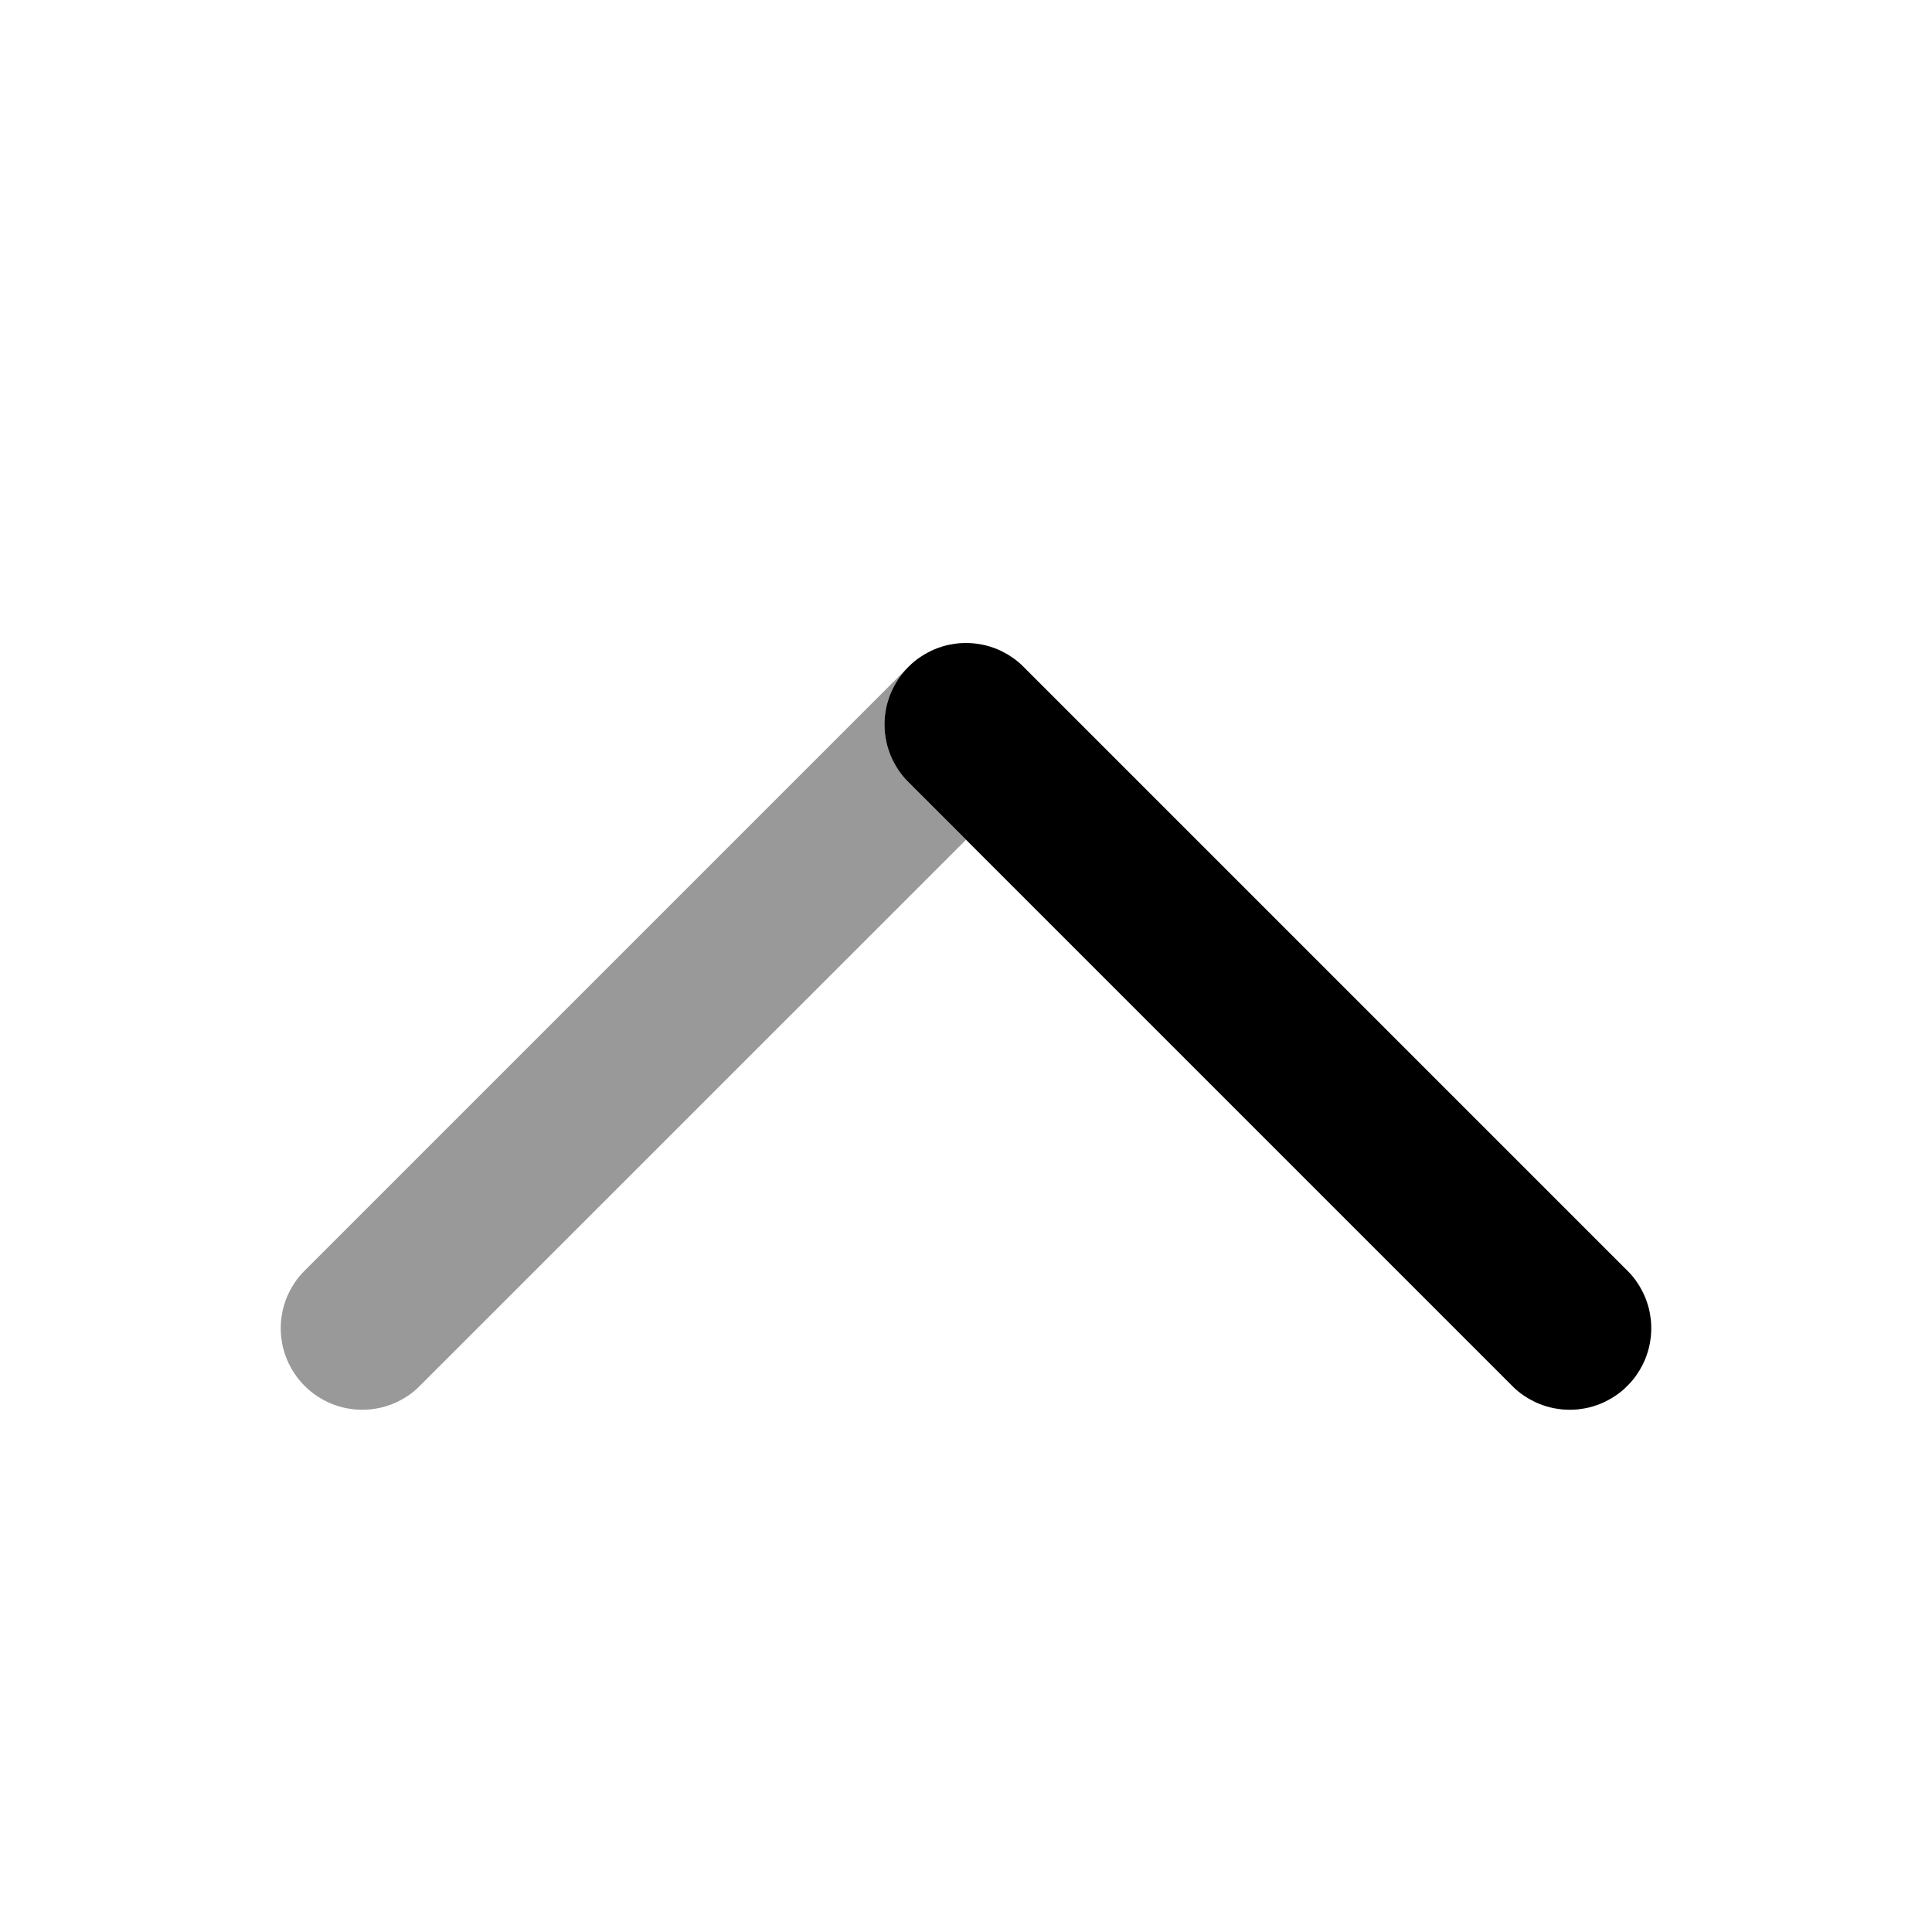
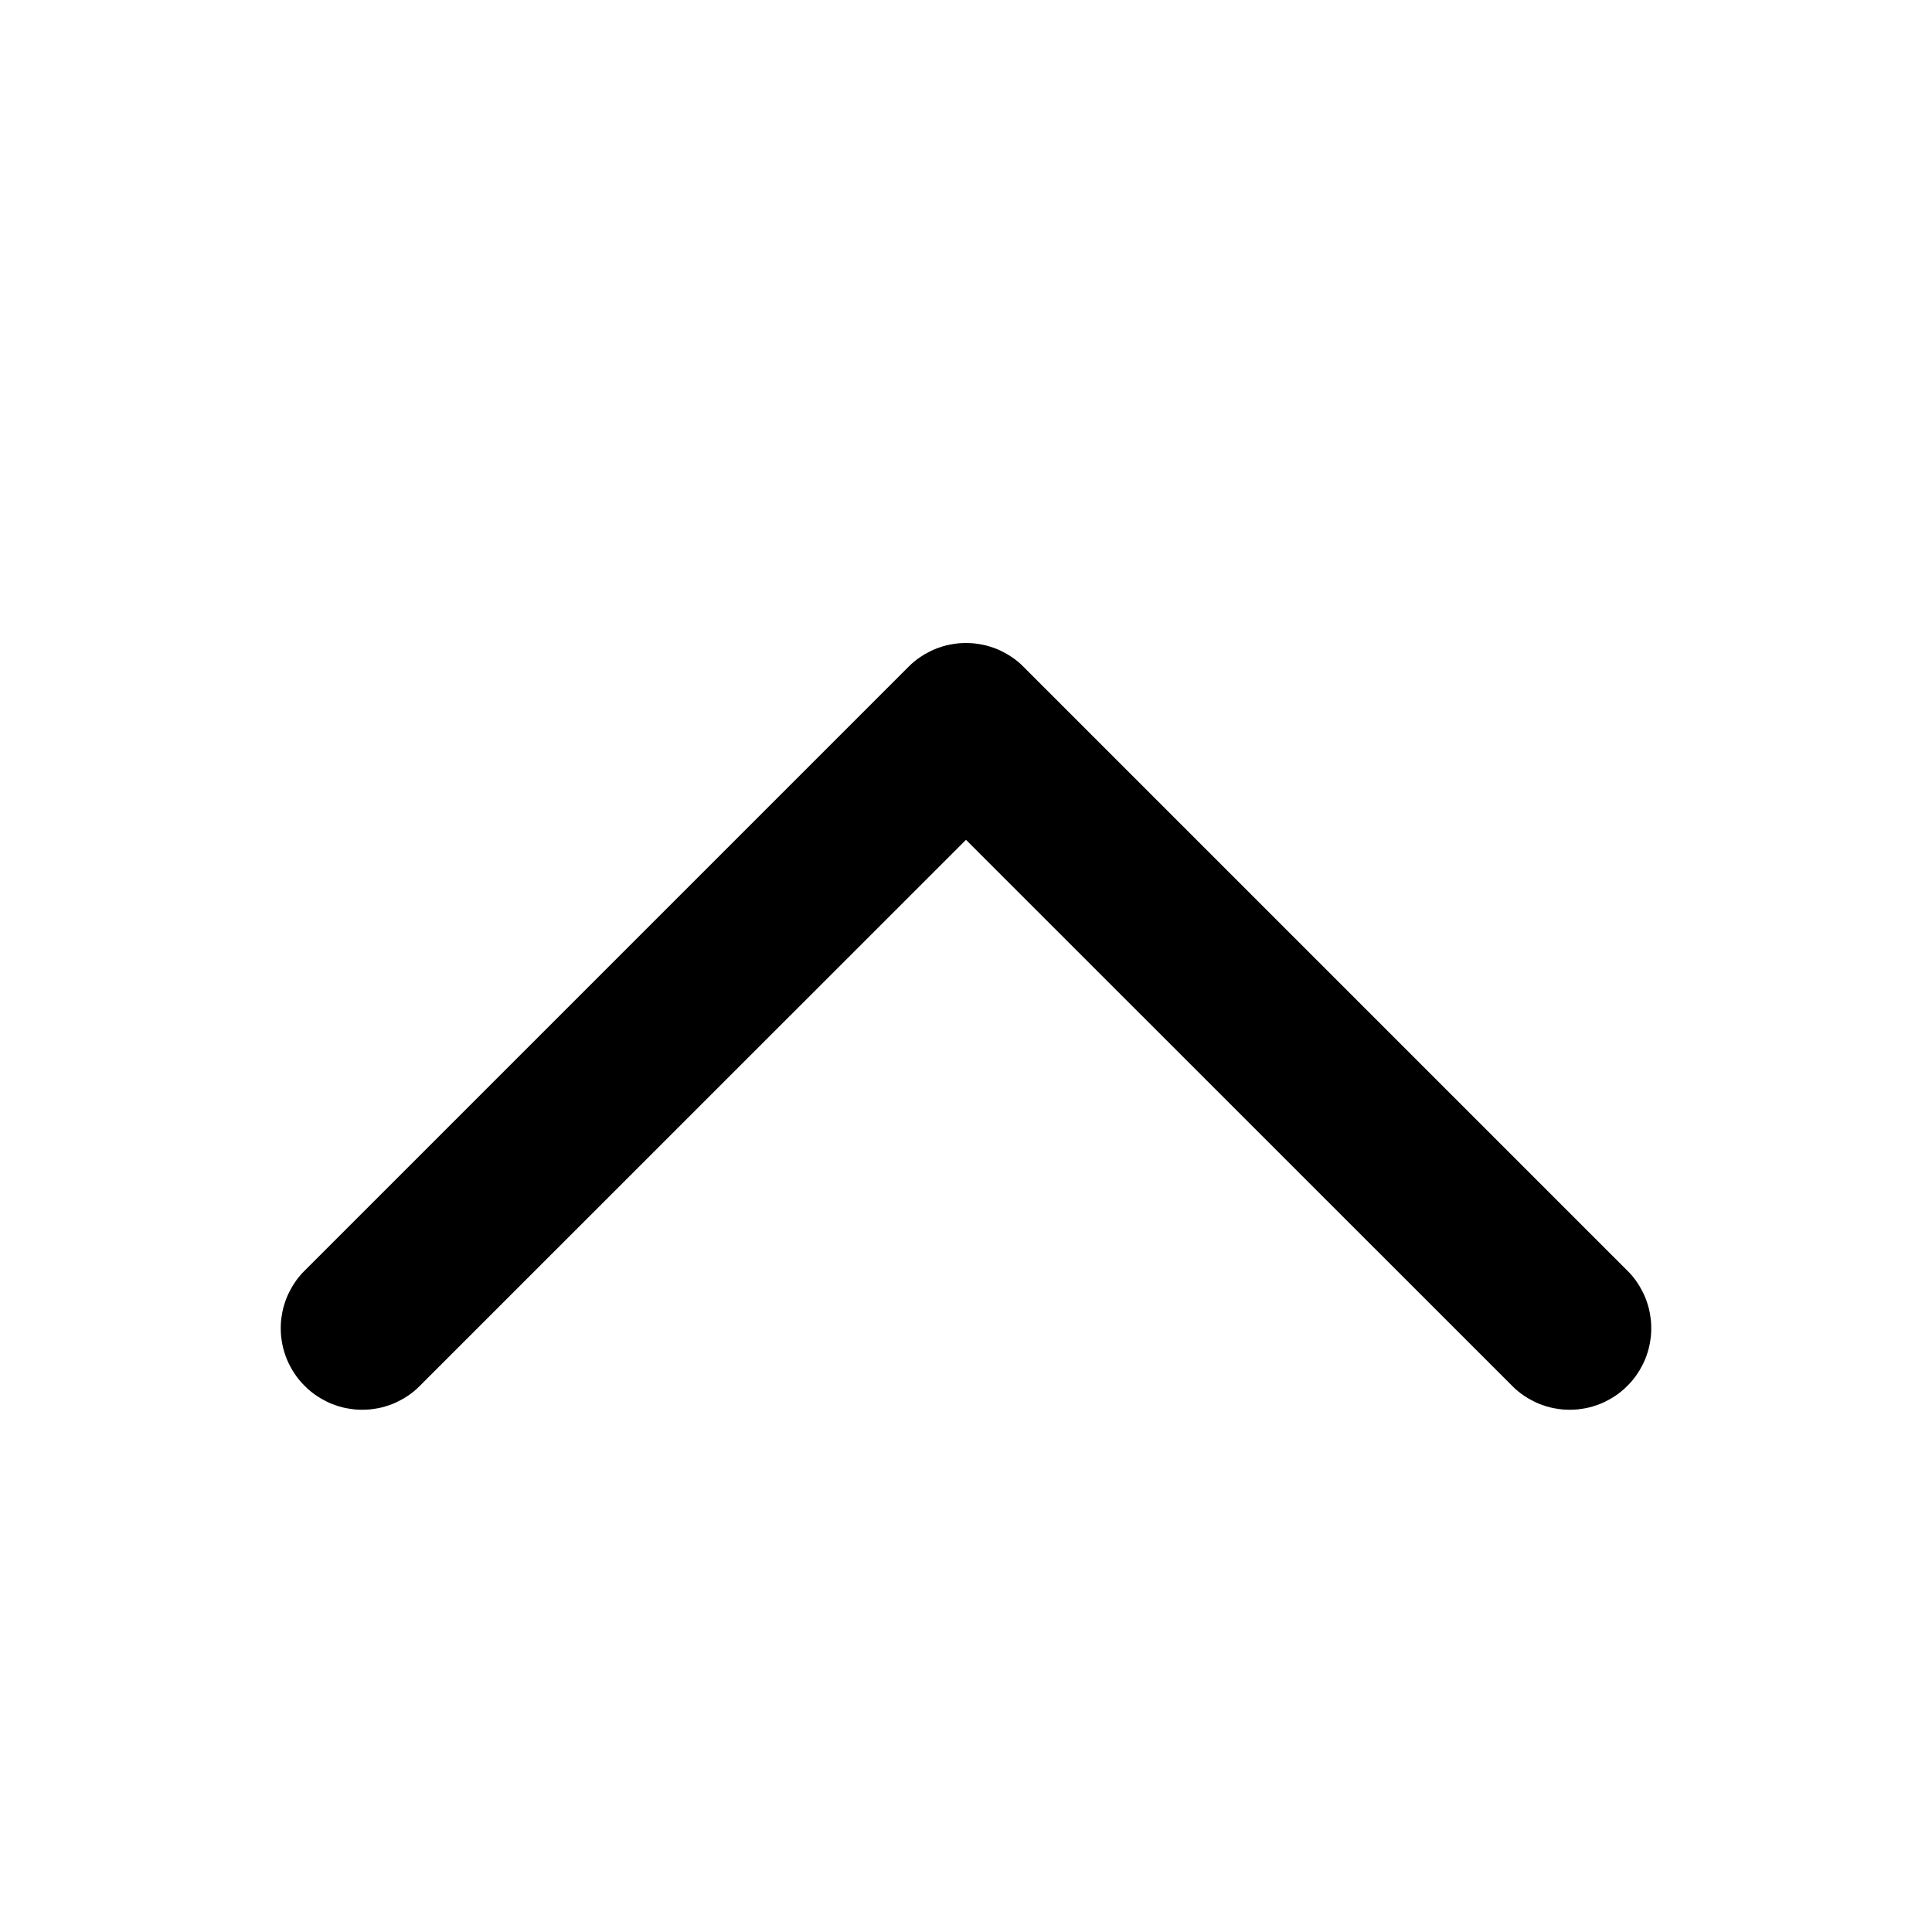
<svg xmlns="http://www.w3.org/2000/svg" fill="none" viewBox="0 0 16 16">
-   <path d="M2.523 10.523 7.523 5.523Q7.499 5.546 7.478 5.572Q7.457 5.597 7.439 5.625Q7.42 5.653 7.405 5.682Q7.389 5.711 7.376 5.742Q7.364 5.772 7.354 5.804Q7.344 5.836 7.338 5.868Q7.332 5.901 7.328 5.934Q7.325 5.967 7.325 6Q7.325 6.033 7.328 6.066Q7.332 6.099 7.338 6.132Q7.344 6.164 7.354 6.196Q7.364 6.228 7.376 6.258Q7.389 6.289 7.405 6.318Q7.42 6.347 7.439 6.375Q7.457 6.403 7.478 6.428Q7.499 6.454 7.523 6.477L8 6.955L3.477 11.477Q3.454 11.501 3.428 11.522Q3.403 11.543 3.375 11.561Q3.347 11.58 3.318 11.595Q3.289 11.611 3.258 11.624Q3.228 11.636 3.196 11.646Q3.164 11.656 3.132 11.662Q3.099 11.668 3.066 11.672Q3.033 11.675 3 11.675Q2.967 11.675 2.934 11.672Q2.901 11.668 2.868 11.662Q2.836 11.656 2.804 11.646Q2.772 11.636 2.742 11.624Q2.711 11.611 2.682 11.595Q2.653 11.58 2.625 11.561Q2.597 11.543 2.572 11.522Q2.546 11.501 2.523 11.477Q2.499 11.454 2.478 11.428Q2.457 11.403 2.439 11.375Q2.42 11.347 2.405 11.318Q2.389 11.289 2.376 11.258Q2.364 11.228 2.354 11.196Q2.344 11.164 2.338 11.132Q2.332 11.099 2.328 11.066Q2.325 11.033 2.325 11Q2.325 10.967 2.328 10.934Q2.332 10.901 2.338 10.868Q2.344 10.836 2.354 10.804Q2.364 10.772 2.376 10.742Q2.389 10.711 2.405 10.682Q2.42 10.653 2.439 10.625Q2.457 10.597 2.478 10.572Q2.499 10.546 2.523 10.523Z" fill="currentColor" opacity="0.4" />
-   <path d="M8.477 5.523 13.477 10.523Q13.501 10.546 13.522 10.572Q13.543 10.597 13.561 10.625Q13.58 10.653 13.595 10.682Q13.611 10.711 13.624 10.742Q13.636 10.772 13.646 10.804Q13.656 10.836 13.662 10.868Q13.668 10.901 13.672 10.934Q13.675 10.967 13.675 11Q13.675 11.033 13.672 11.066Q13.668 11.099 13.662 11.132Q13.656 11.164 13.646 11.196Q13.636 11.228 13.624 11.258Q13.611 11.289 13.595 11.318Q13.58 11.347 13.561 11.375Q13.543 11.403 13.522 11.428Q13.501 11.454 13.477 11.477Q13.454 11.501 13.428 11.522Q13.403 11.543 13.375 11.561Q13.347 11.58 13.318 11.595Q13.289 11.611 13.258 11.624Q13.228 11.636 13.196 11.646Q13.164 11.656 13.132 11.662Q13.099 11.668 13.066 11.672Q13.033 11.675 13 11.675Q12.967 11.675 12.934 11.672Q12.901 11.668 12.868 11.662Q12.836 11.656 12.804 11.646Q12.772 11.636 12.742 11.624Q12.711 11.611 12.682 11.595Q12.653 11.58 12.625 11.561Q12.597 11.543 12.572 11.522Q12.546 11.501 12.523 11.477L7.523 6.477Q7.499 6.454 7.478 6.428Q7.457 6.403 7.439 6.375Q7.42 6.347 7.405 6.318Q7.389 6.289 7.376 6.258Q7.364 6.228 7.354 6.196Q7.344 6.164 7.338 6.132Q7.332 6.099 7.328 6.066Q7.325 6.033 7.325 6Q7.325 5.967 7.328 5.934Q7.332 5.901 7.338 5.868Q7.344 5.836 7.354 5.804Q7.364 5.772 7.376 5.742Q7.389 5.711 7.405 5.682Q7.42 5.653 7.439 5.625Q7.457 5.597 7.478 5.572Q7.499 5.546 7.523 5.523Q7.546 5.499 7.572 5.478Q7.597 5.457 7.625 5.439Q7.653 5.42 7.682 5.405Q7.711 5.389 7.742 5.376Q7.772 5.364 7.804 5.354Q7.836 5.344 7.868 5.338Q7.901 5.332 7.934 5.328Q7.967 5.325 8 5.325Q8.033 5.325 8.066 5.328Q8.099 5.332 8.132 5.338Q8.164 5.344 8.196 5.354Q8.228 5.364 8.258 5.376Q8.289 5.389 8.318 5.405Q8.347 5.42 8.375 5.439Q8.403 5.457 8.428 5.478Q8.454 5.499 8.477 5.523Z" fill="currentColor" />
+   <path d="M2.523 10.523 7.523 5.523Q7.546 5.499 7.572 5.478Q7.597 5.457 7.625 5.439Q7.653 5.42 7.682 5.405Q7.711 5.389 7.742 5.376Q7.772 5.364 7.804 5.354Q7.836 5.344 7.868 5.338Q7.901 5.332 7.934 5.328Q7.967 5.325 8 5.325Q8.033 5.325 8.066 5.328Q8.099 5.332 8.132 5.338Q8.164 5.344 8.196 5.354Q8.228 5.364 8.258 5.376Q8.289 5.389 8.318 5.405Q8.347 5.42 8.375 5.439Q8.403 5.457 8.428 5.478Q8.454 5.499 8.477 5.523L8.477 5.523L13.477 10.523Q13.501 10.546 13.522 10.572Q13.543 10.597 13.561 10.625Q13.58 10.653 13.595 10.682Q13.611 10.711 13.624 10.742Q13.636 10.772 13.646 10.804Q13.656 10.836 13.662 10.868Q13.668 10.901 13.672 10.934Q13.675 10.967 13.675 11Q13.675 11.033 13.672 11.066Q13.668 11.099 13.662 11.132Q13.656 11.164 13.646 11.196Q13.636 11.228 13.624 11.258Q13.611 11.289 13.595 11.318Q13.58 11.347 13.561 11.375Q13.543 11.403 13.522 11.428Q13.501 11.454 13.477 11.477Q13.454 11.501 13.428 11.522Q13.403 11.543 13.375 11.561Q13.347 11.58 13.318 11.595Q13.289 11.611 13.258 11.624Q13.228 11.636 13.196 11.646Q13.164 11.656 13.132 11.662Q13.099 11.668 13.066 11.672Q13.033 11.675 13 11.675Q12.967 11.675 12.934 11.672Q12.901 11.668 12.868 11.662Q12.836 11.656 12.804 11.646Q12.772 11.636 12.742 11.624Q12.711 11.611 12.682 11.595Q12.653 11.58 12.625 11.561Q12.597 11.543 12.572 11.522Q12.546 11.501 12.523 11.477L8 6.955L3.477 11.477Q3.454 11.501 3.428 11.522Q3.403 11.543 3.375 11.561Q3.347 11.58 3.318 11.595Q3.289 11.611 3.258 11.624Q3.228 11.636 3.196 11.646Q3.164 11.656 3.132 11.662Q3.099 11.668 3.066 11.672Q3.033 11.675 3 11.675Q2.967 11.675 2.934 11.672Q2.901 11.668 2.868 11.662Q2.836 11.656 2.804 11.646Q2.772 11.636 2.742 11.624Q2.711 11.611 2.682 11.595Q2.653 11.58 2.625 11.561Q2.597 11.543 2.572 11.522Q2.546 11.501 2.523 11.477Q2.499 11.454 2.478 11.428Q2.457 11.403 2.439 11.375Q2.42 11.347 2.405 11.318Q2.389 11.289 2.376 11.258Q2.364 11.228 2.354 11.196Q2.344 11.164 2.338 11.132Q2.332 11.099 2.328 11.066Q2.325 11.033 2.325 11Q2.325 10.967 2.328 10.934Q2.332 10.901 2.338 10.868Q2.344 10.836 2.354 10.804Q2.364 10.772 2.376 10.742Q2.389 10.711 2.405 10.682Q2.42 10.653 2.439 10.625Q2.457 10.597 2.478 10.572Q2.499 10.546 2.523 10.523Z" fill="currentColor" />
</svg>
